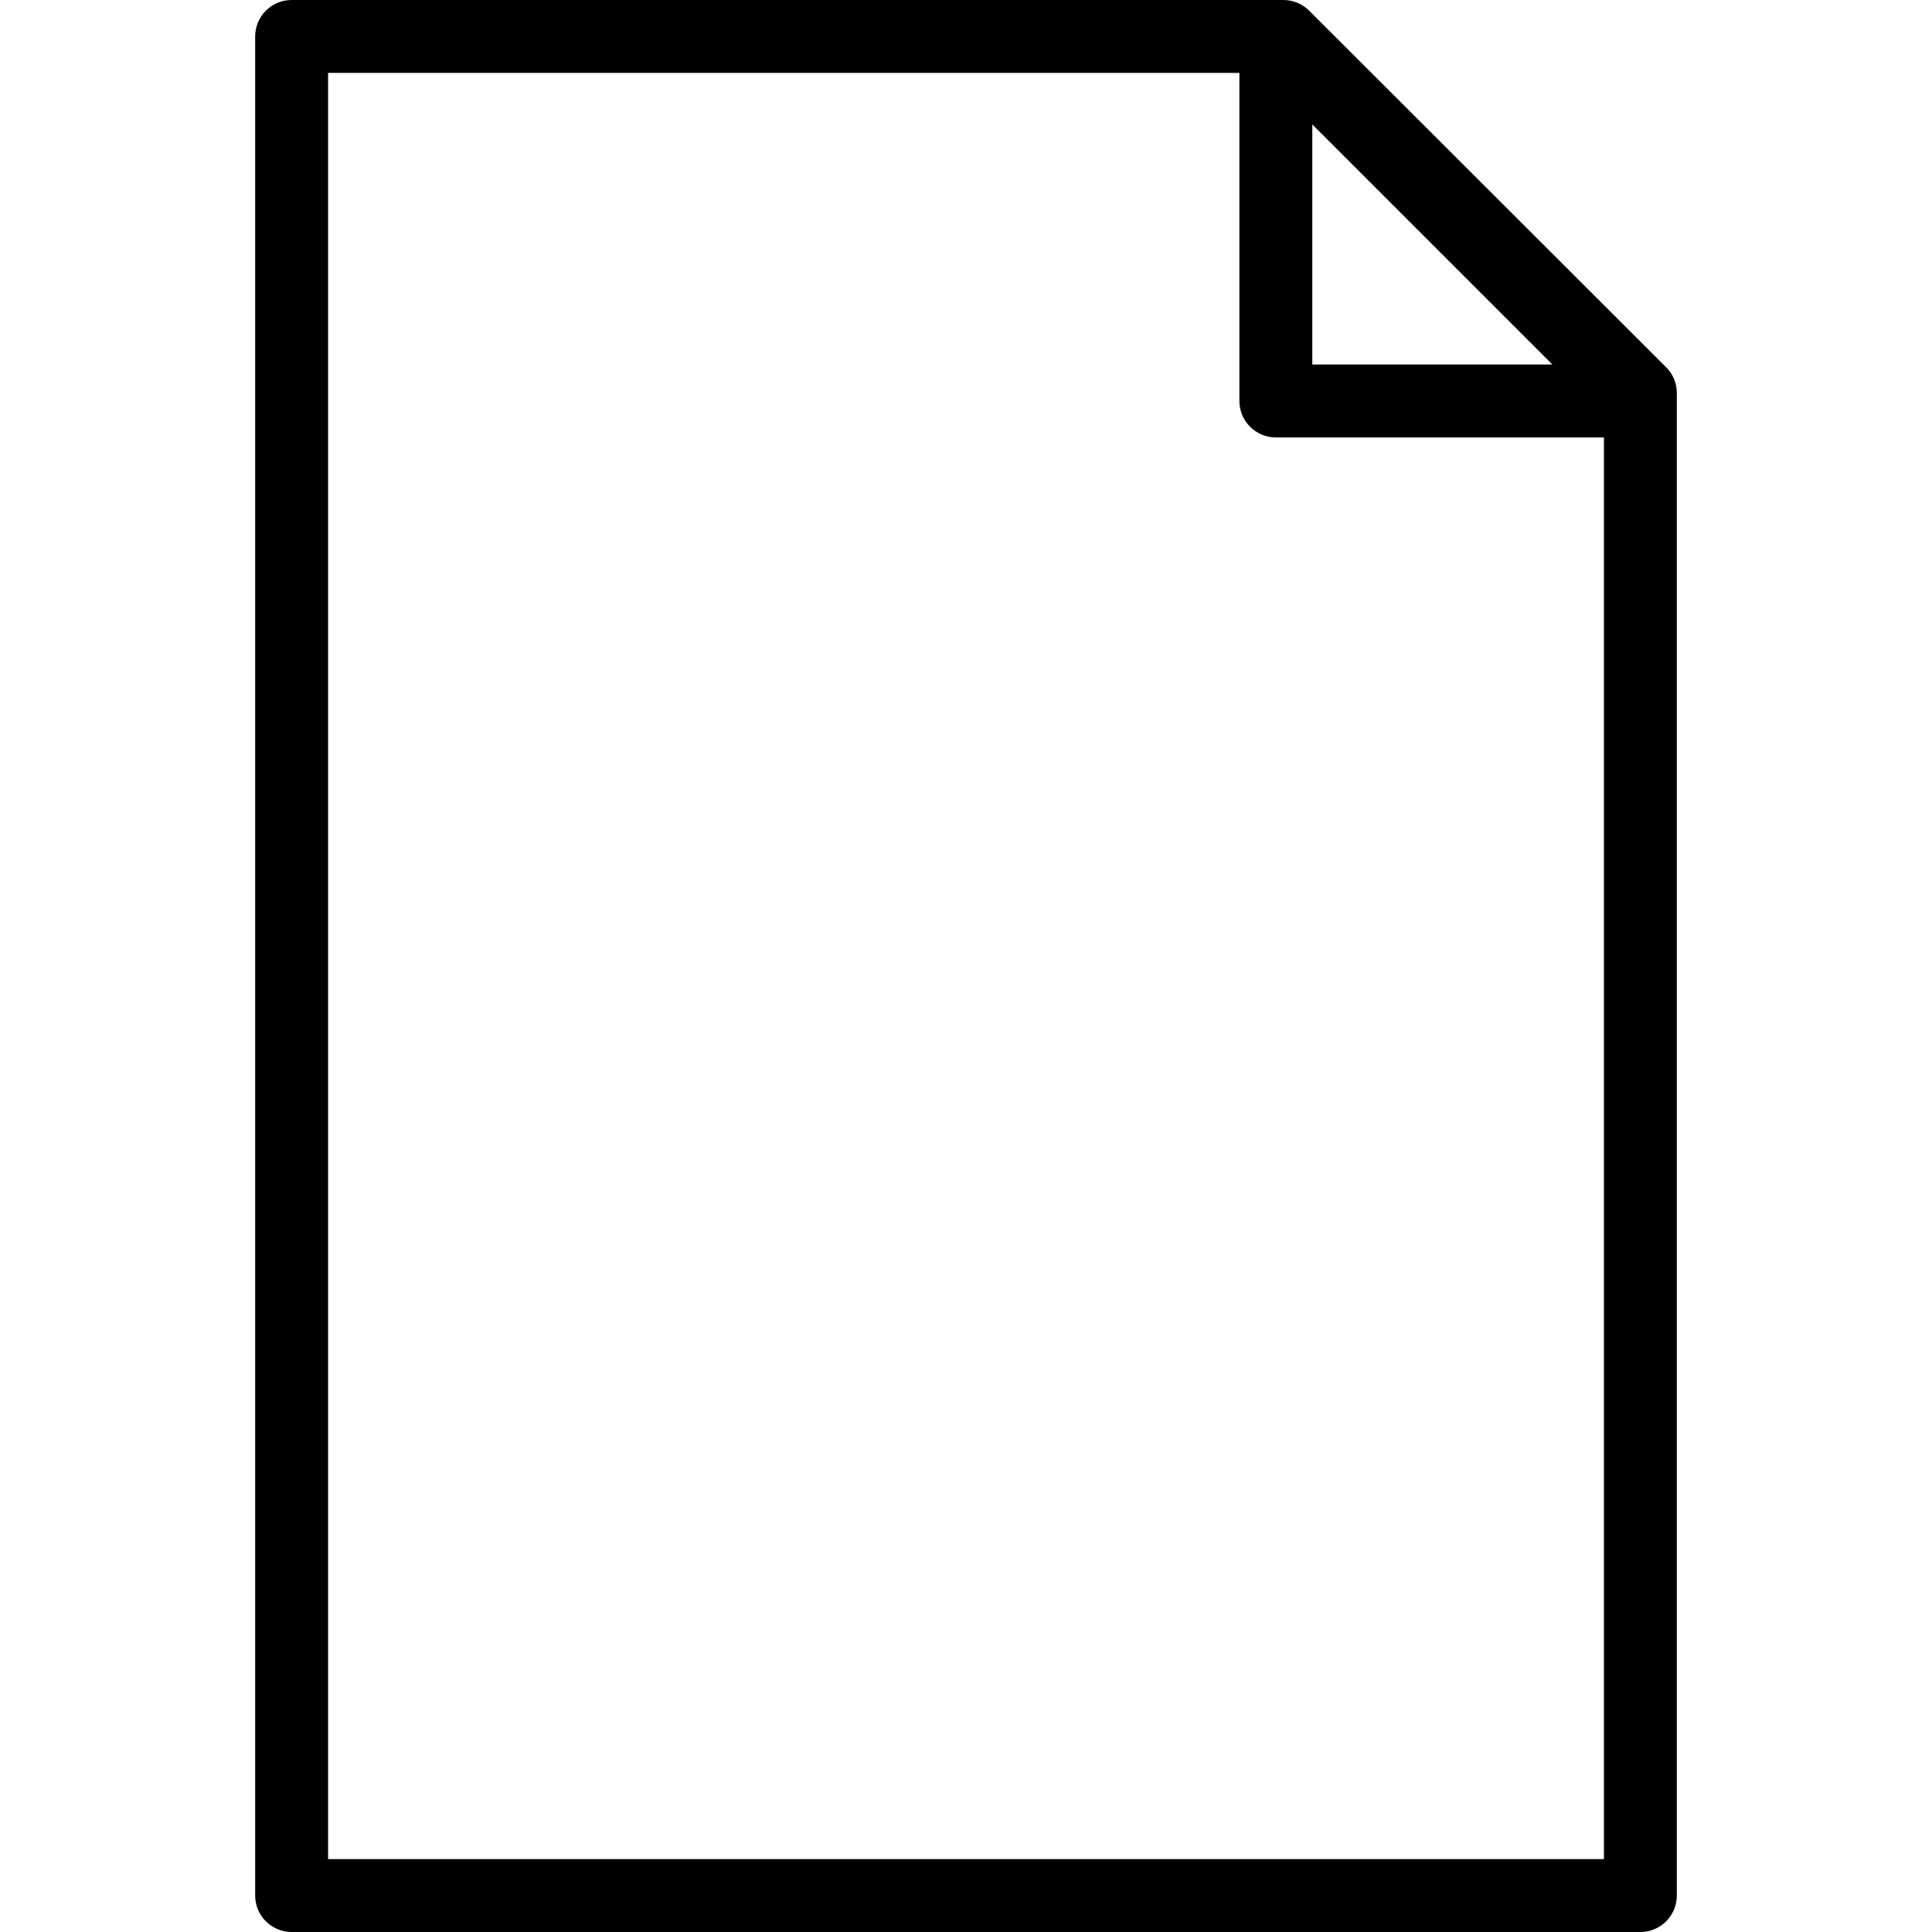
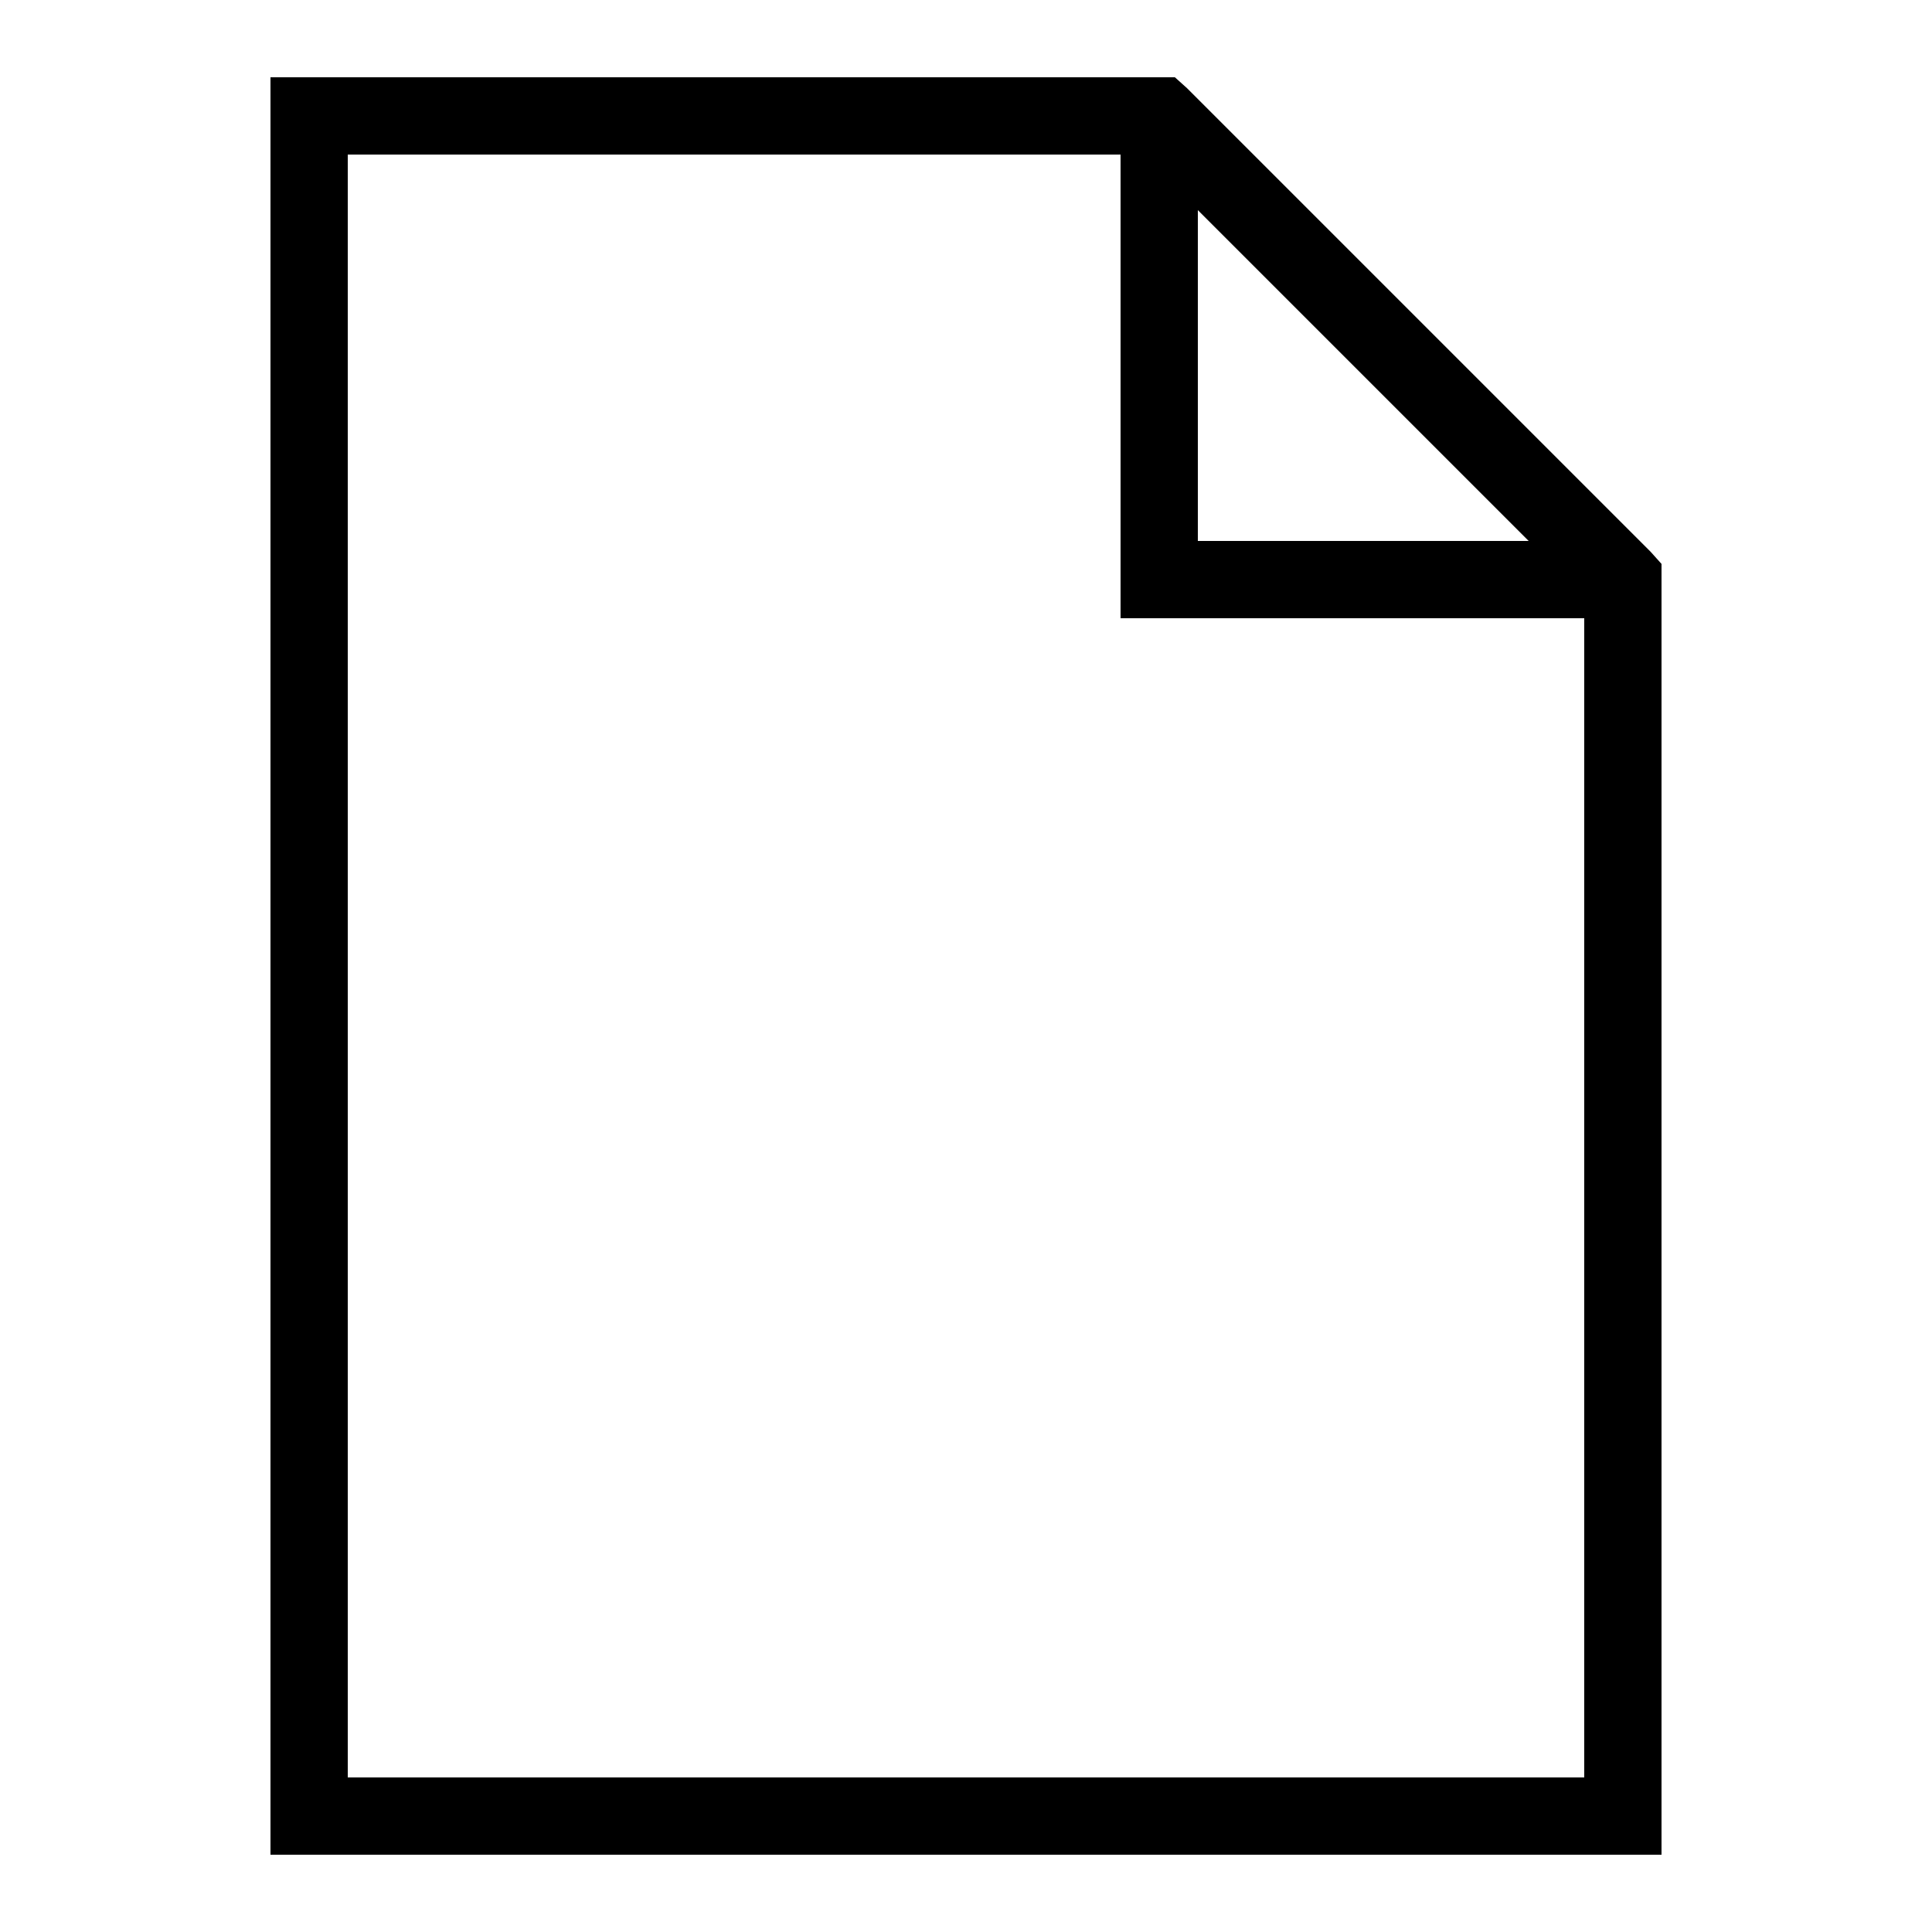
- <svg xmlns="http://www.w3.org/2000/svg" version="1.1" id="Capa_1" x="0px" y="0px" viewBox="0 0 53 53" style="enable-background:new 0 0 53 53;" xml:space="preserve">
-   <g>
-     <path d="M45.707,10.075l-9.794-9.783C35.725,0.105,35.471,0,35.206,0H8C7.448,0,7,0.448,7,1v51c0,0.552,0.448,1,1,1h37   c0.552,0,1-0.448,1-1V10.783C46,10.517,45.895,10.263,45.707,10.075z M42.586,10H36V3.414L42.586,10z M9,51V2h25v9   c0,0.552,0.448,1,1,1h9v39H9z" />
-   </g>
-   <g>
- </g>
-   <g>
- </g>
-   <g>
- </g>
-   <g>
- </g>
-   <g>
- </g>
-   <g>
- </g>
-   <g>
- </g>
-   <g>
- </g>
-   <g>
- </g>
-   <g>
- </g>
-   <g>
- </g>
-   <g>
- </g>
-   <g>
- </g>
-   <g>
- </g>
-   <g>
- </g>
+ <svg xmlns="http://www.w3.org/2000/svg" viewBox="0 0 50 50" width="50px" height="50px">
+   <path d="M 7 2 L 7 48 L 43 48 L 43 14.594 L 42.719 14.281 L 30.719 2.281 L 30.406 2 Z M 9 4 L 29 4 L 29 16 L 41 16 L 41 46 L 9 46 Z M 31 5.438 L 39.562 14 L 31 14 Z" />
</svg>
